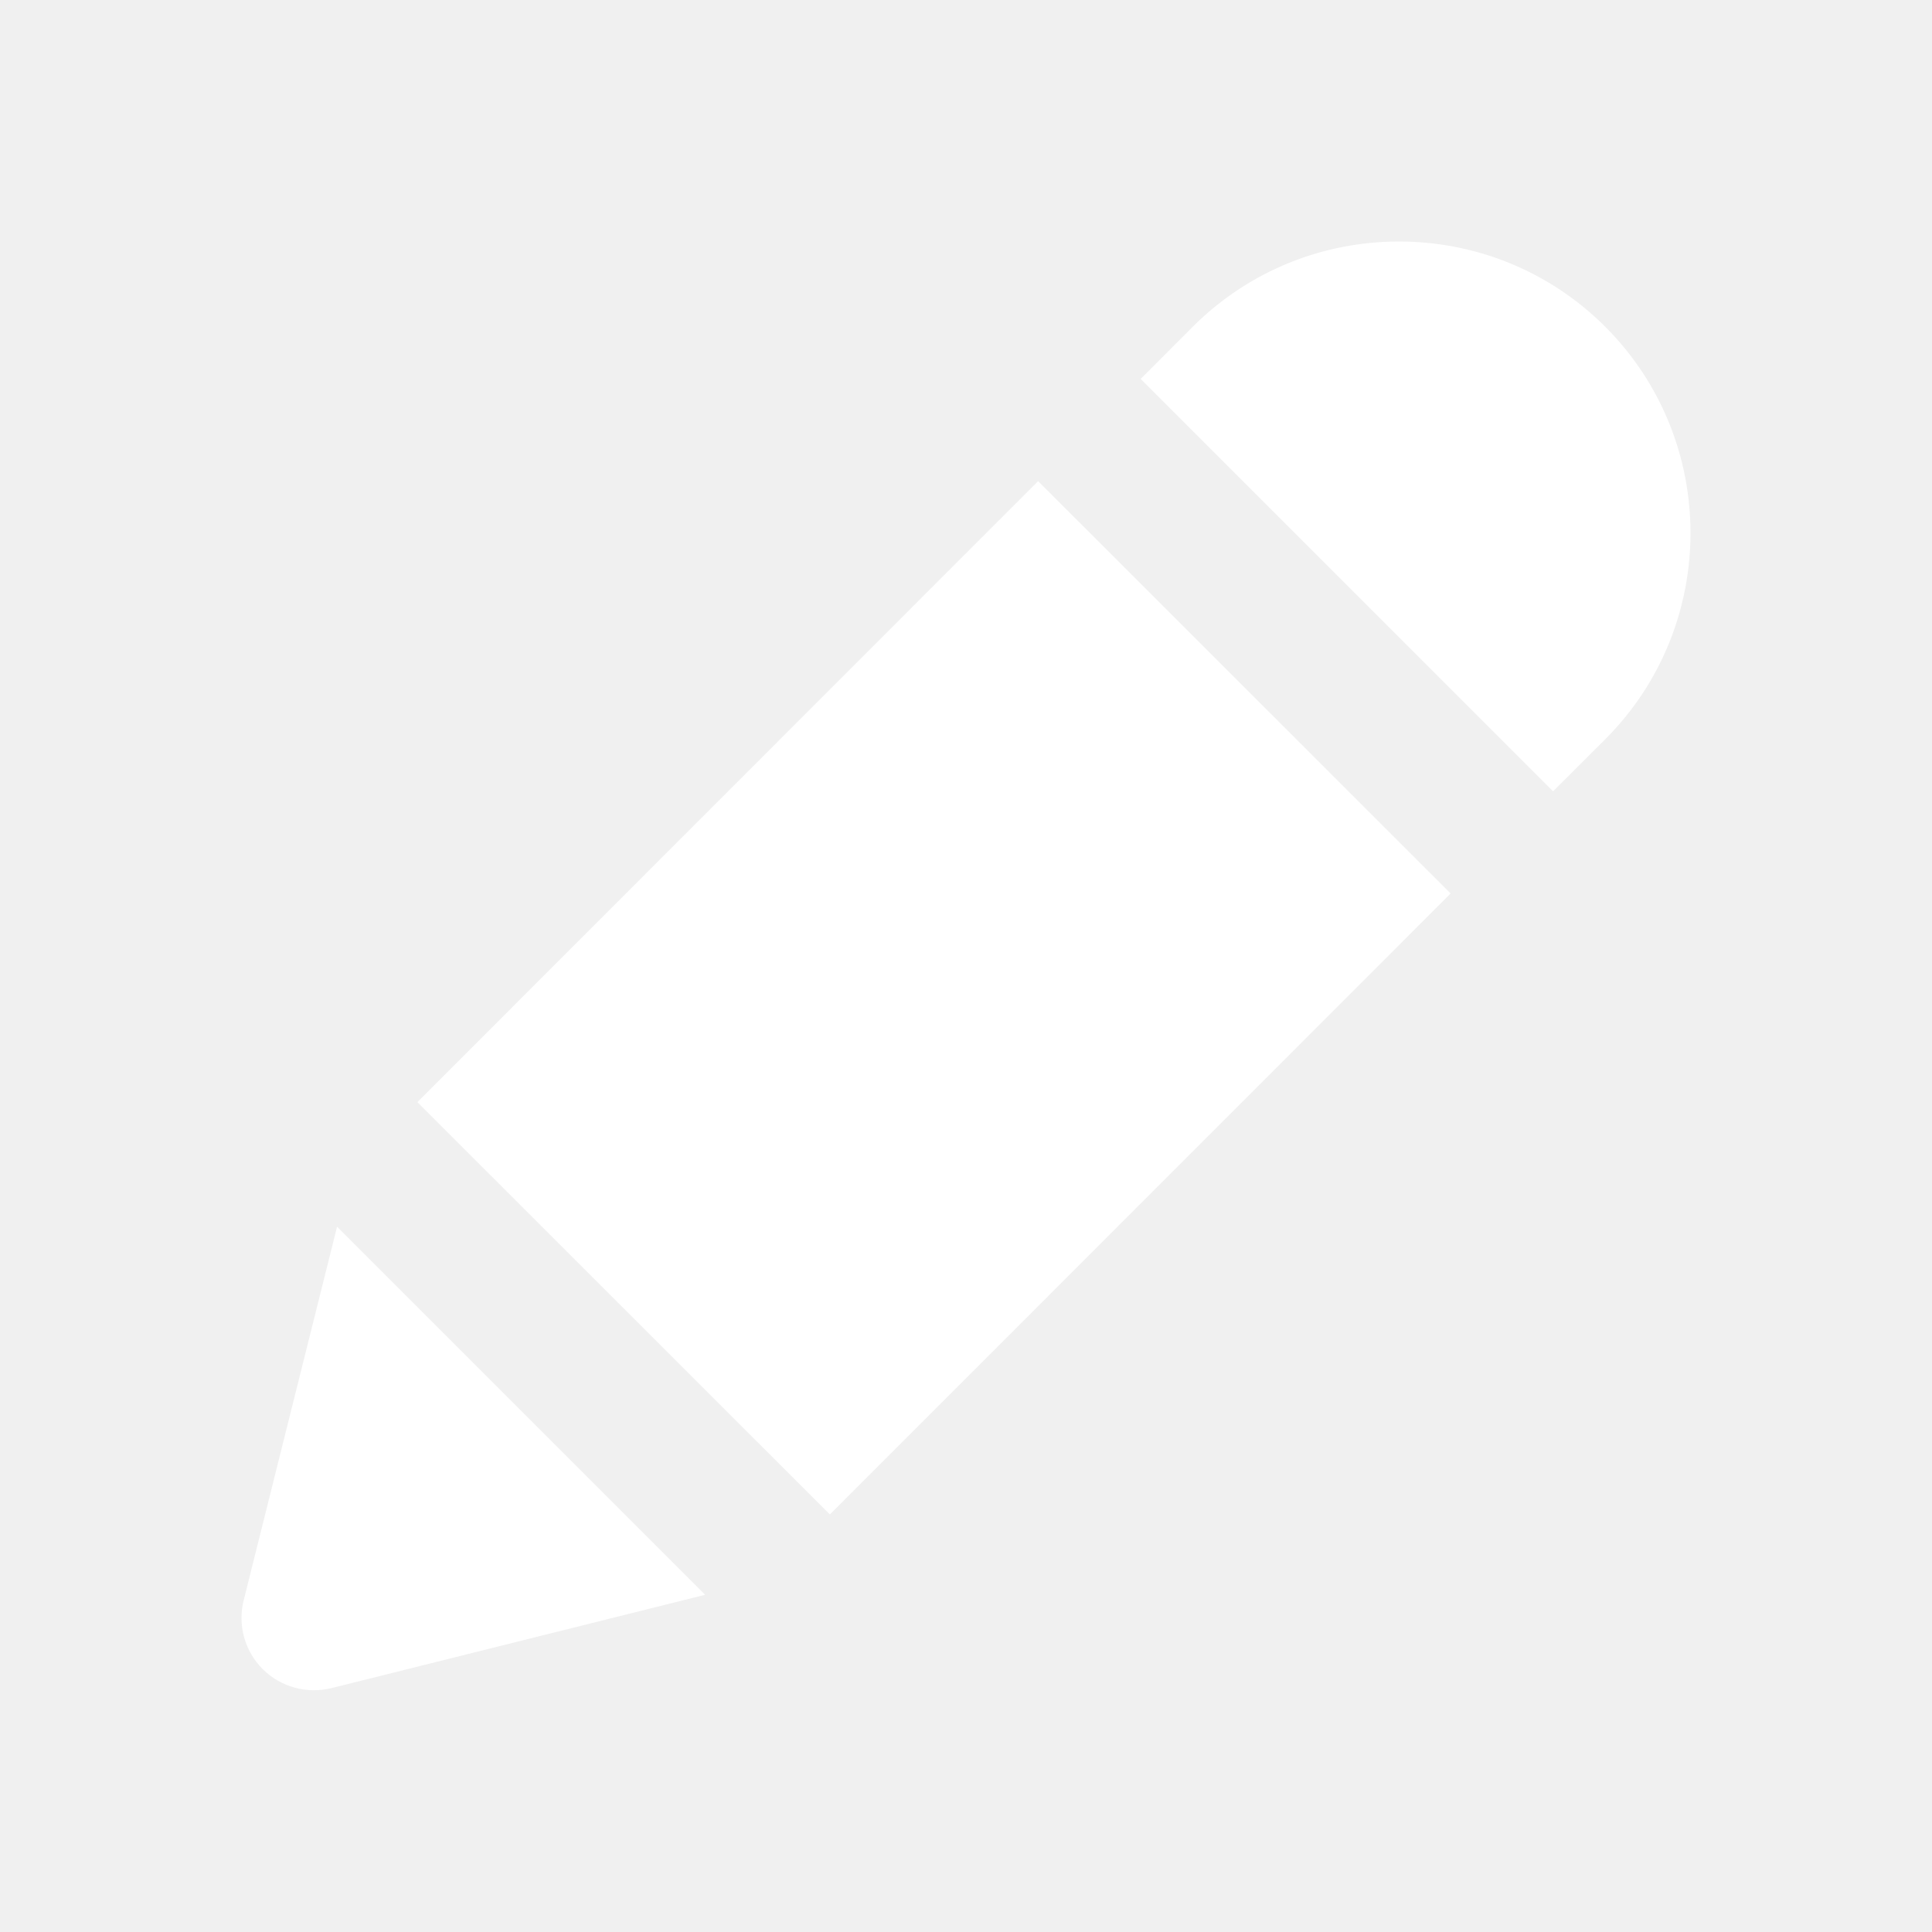
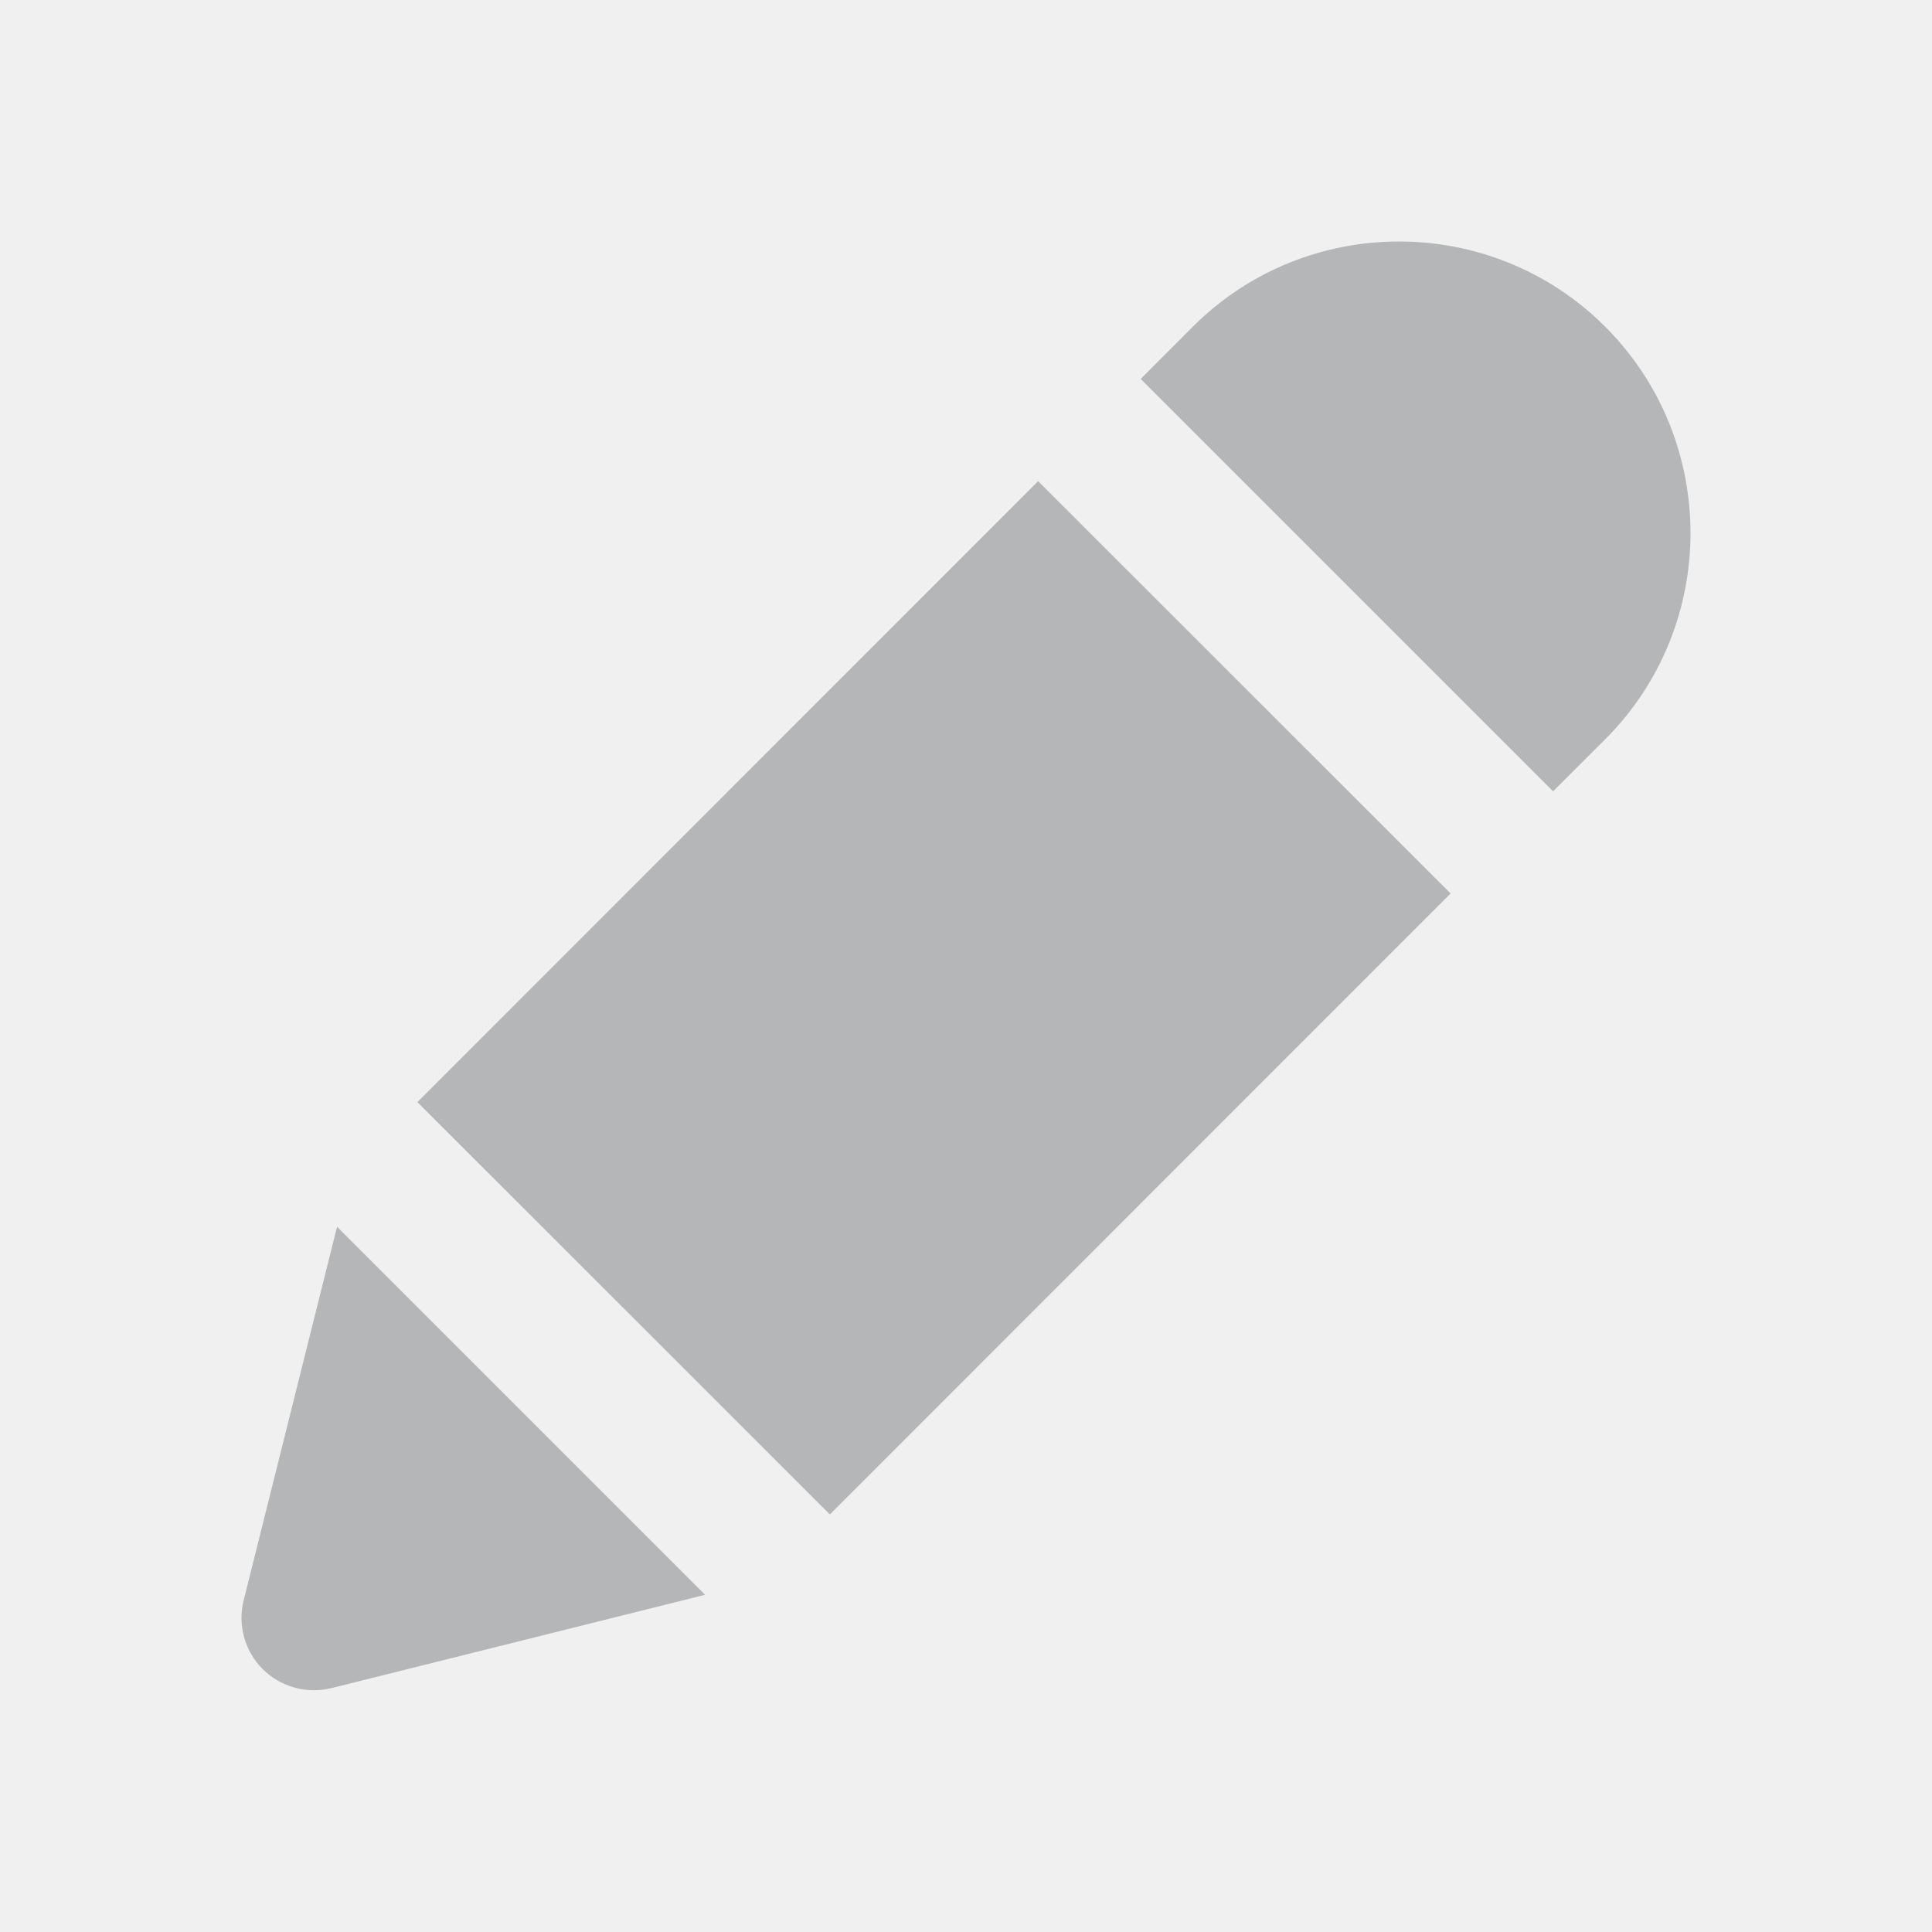
<svg xmlns="http://www.w3.org/2000/svg" width="16" height="16" viewBox="0 0 24 24">
-   <path fill="#ffffff" fill-rule="evenodd" clip-rule="evenodd" d="M19.293 9.83L19.941 9.183C21.353 7.771 21.353 5.472 19.941 4.059C18.529 2.647 16.229 2.647 14.817 4.059L14.17 4.707L19.293 9.83ZM12.896 5.977L5.185 13.691L10.309 18.813L18.02 11.099L12.896 5.977ZM4.119 20.97L8.759 19.811L4.187 15.239L3.027 19.88C2.95 20.186 3.04 20.511 3.263 20.734C3.487 20.957 3.812 21.046 4.119 20.97Z" />
+   <path fill="#b4b6b8" fill-rule="evenodd" clip-rule="evenodd" d="M19.293 9.83L19.941 9.183C21.353 7.771 21.353 5.472 19.941 4.059C18.529 2.647 16.229 2.647 14.817 4.059L14.17 4.707L19.293 9.83ZM12.896 5.977L5.185 13.691L10.309 18.813L18.02 11.099L12.896 5.977ZM4.119 20.97L8.759 19.811L4.187 15.239L3.027 19.88C2.95 20.186 3.04 20.511 3.263 20.734C3.487 20.957 3.812 21.046 4.119 20.97Z" />
</svg>
